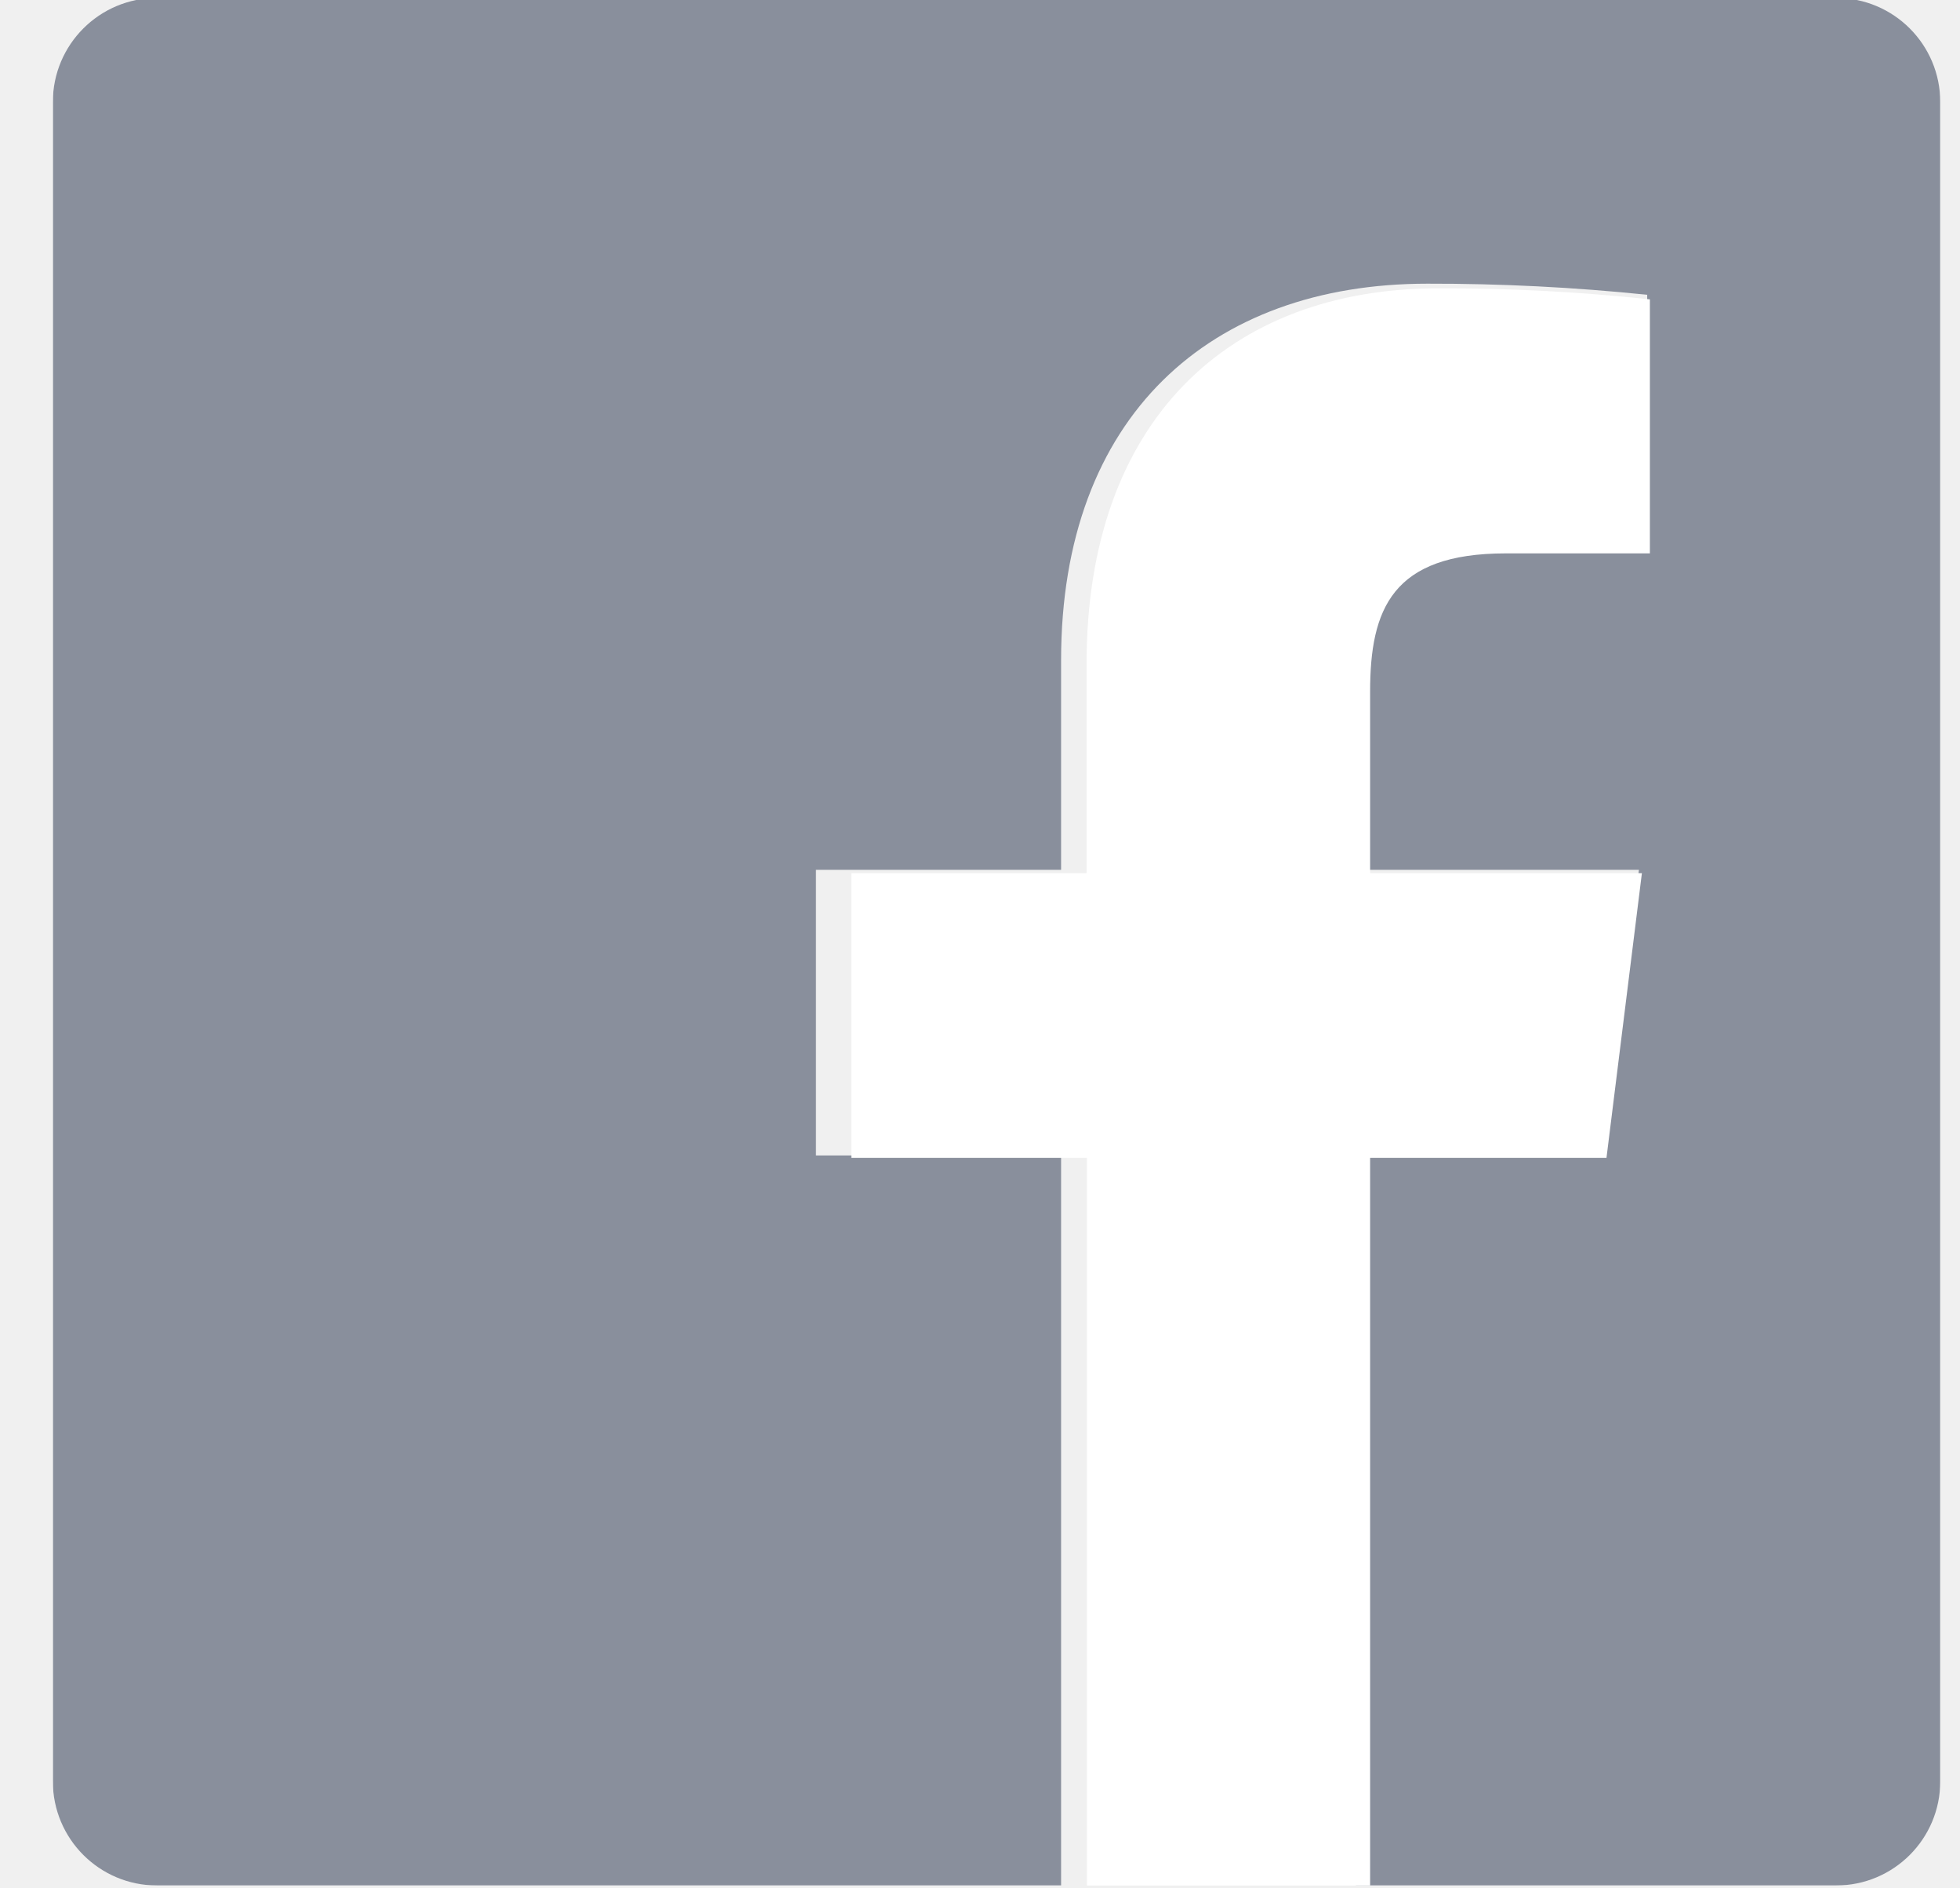
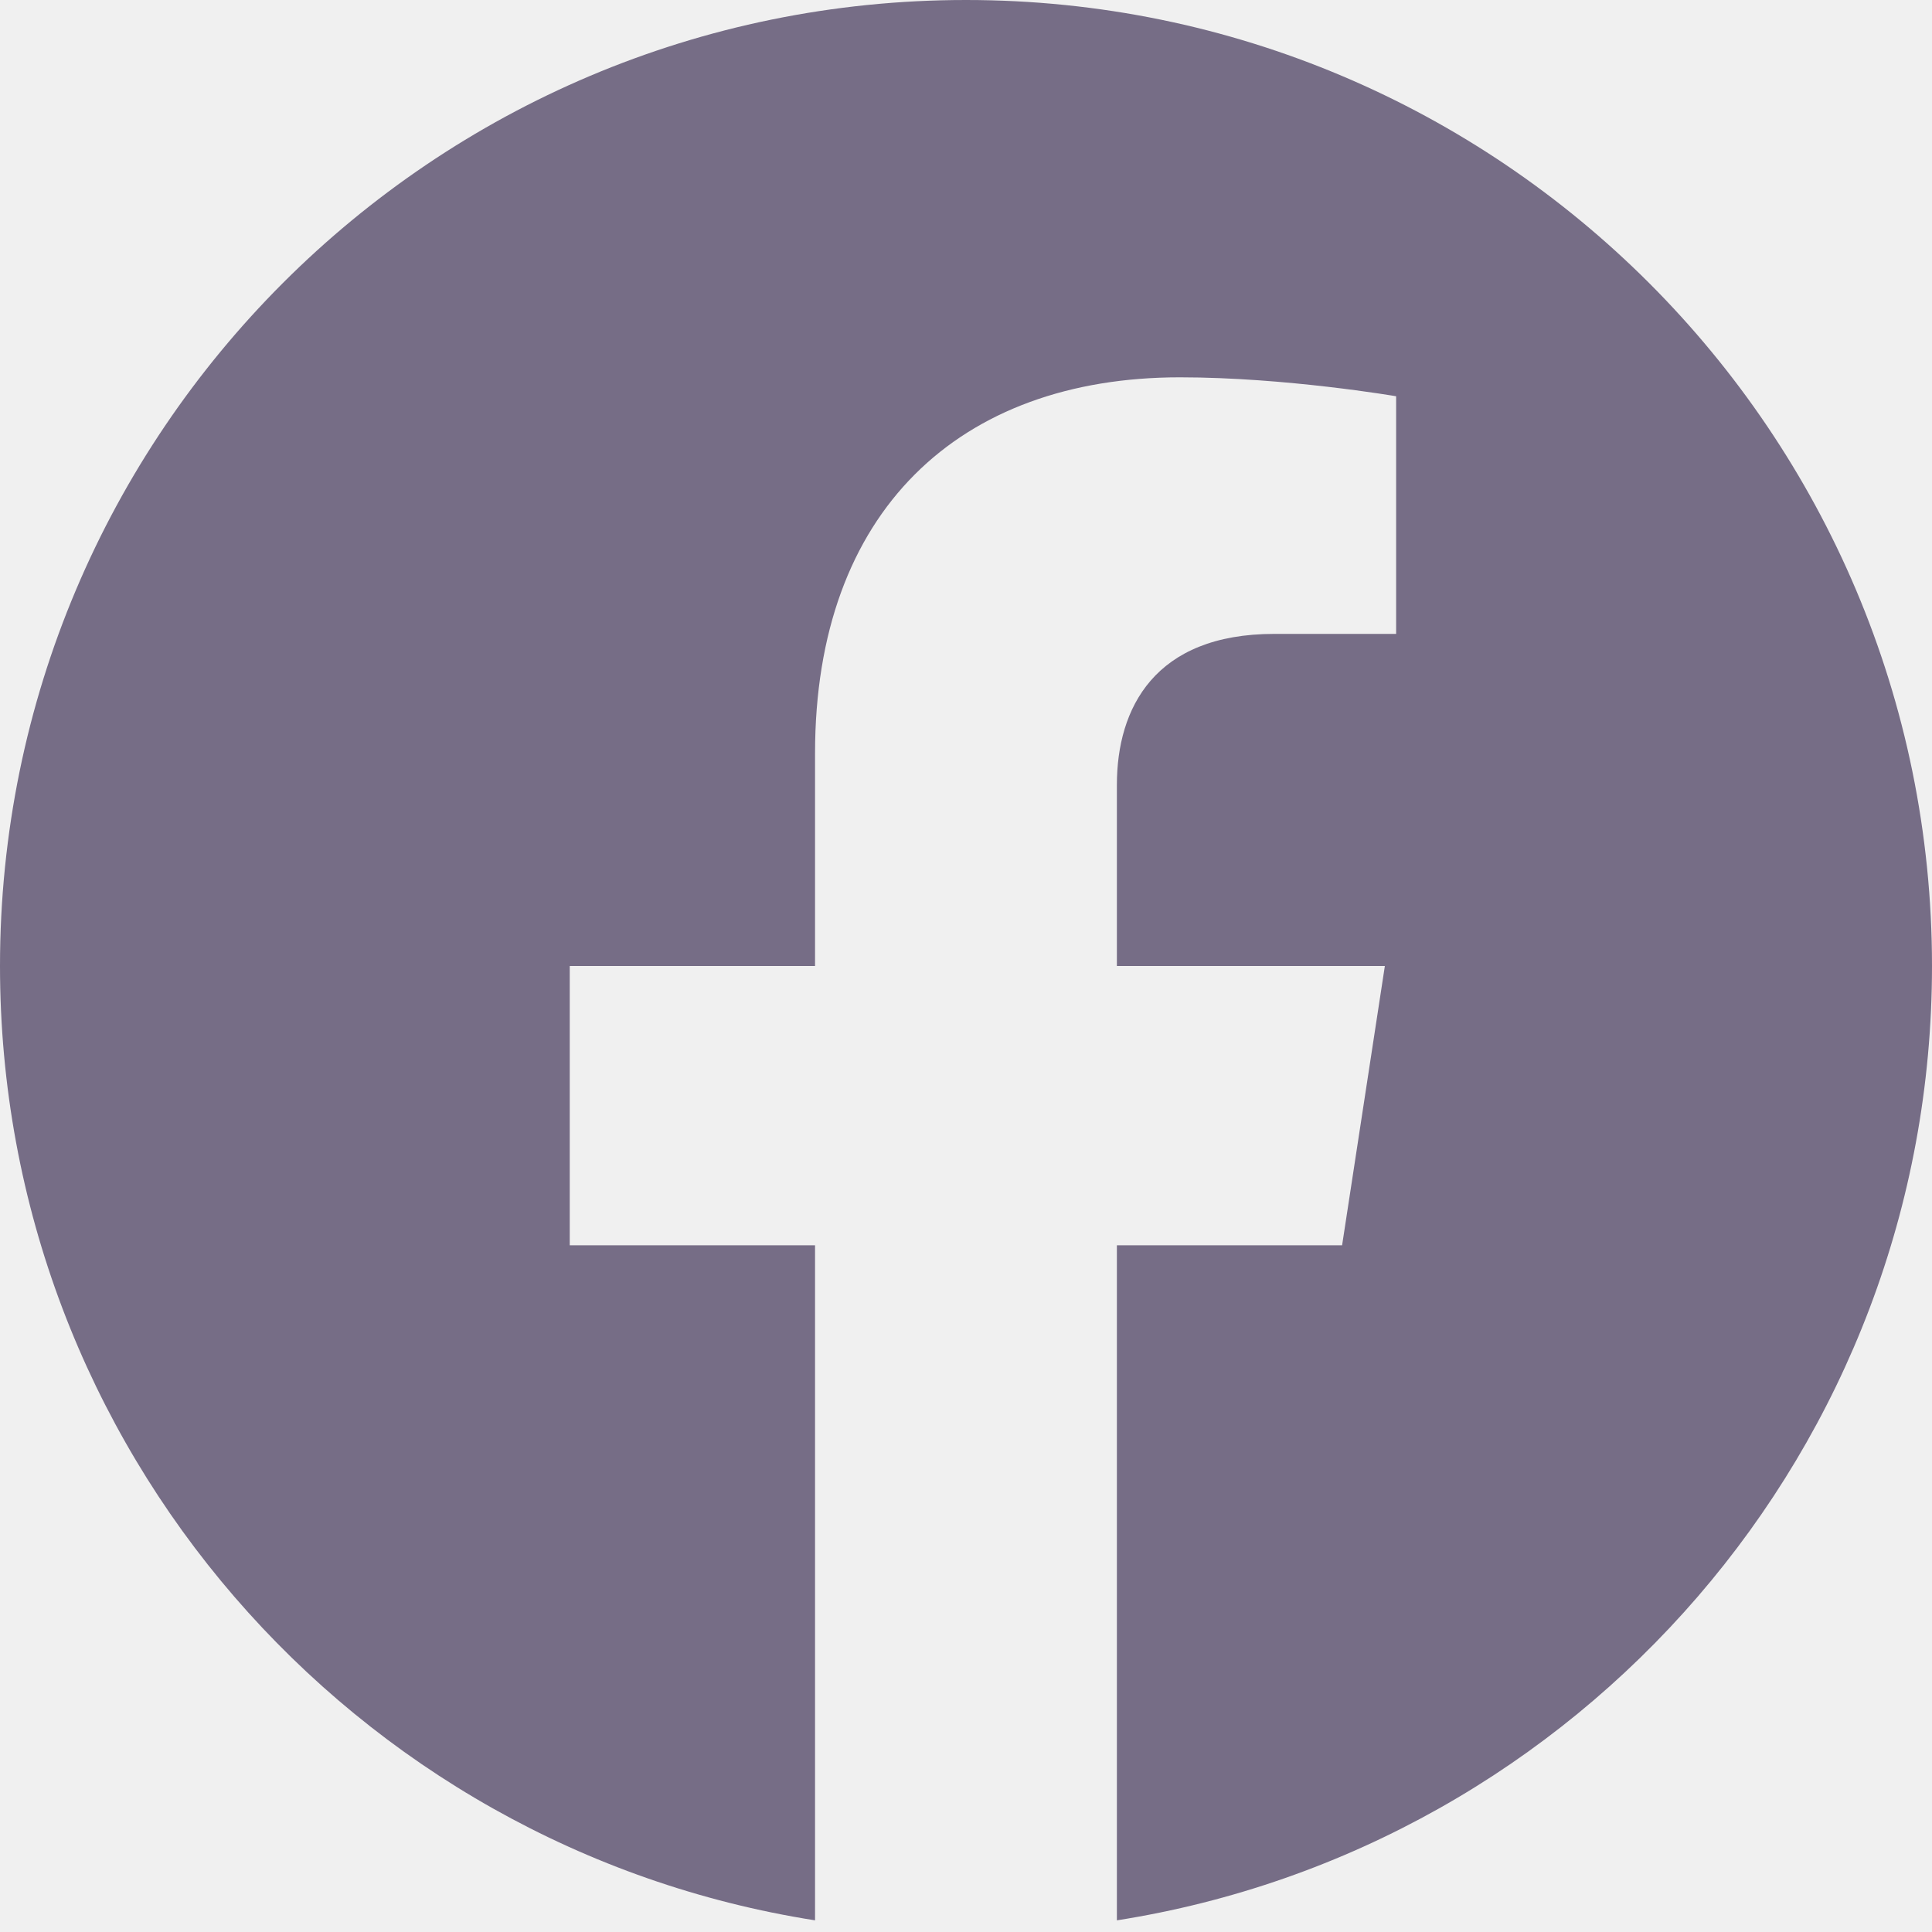
- <svg xmlns="http://www.w3.org/2000/svg" xmlns:xlink="http://www.w3.org/1999/xlink" width="27px" height="26px" viewBox="0 0 27 26" version="1.1">
-   <defs>
-     <polygon id="path-1" points="0 0 26 0 26 26 0 26" />
-   </defs>
+ <svg xmlns="http://www.w3.org/2000/svg" width="30px" height="30px" viewBox="0 0 30 30" version="1.1">
  <g id="Symbols" stroke="none" stroke-width="1" fill="none" fill-rule="evenodd">
-     <g id="Component/Footer" transform="translate(-1006, -125)">
-       <g id="Group-7" transform="translate(1006.728, 77.97163)">
-         <g id="Group-6" transform="translate(0, 47)">
-           <g id="Group-3">
-             <mask id="mask-2" fill="white">
-               <use xlink:href="#path-1" />
-             </mask>
-             <g id="Clip-2" />
-             <path d="M24.565,0 L1.435,0 C0.642,0 0,0.642 0,1.435 L0,24.565 C0,25.358 0.642,26 1.435,26 L13.889,26 L13.889,15.944 L10.512,15.944 L10.512,12.01 L13.889,12.01 L13.889,9.123 C13.889,5.763 15.942,3.936 18.934,3.936 C19.946,3.934 20.957,3.985 21.963,4.089 L21.963,7.59 L19.897,7.59 C18.266,7.59 17.951,8.363 17.951,9.501 L17.951,12.01 L21.849,12.01 L21.341,15.944 L17.951,15.944 L17.951,26 L24.565,26 C25.358,26 26,25.358 26,24.565 L26,1.435 C26,0.642 25.358,0 24.565,0" id="Fill-1" fill="#898F9C" mask="url(#mask-2)" />
-           </g>
-           <path d="M18.146,26 L18.146,15.978 L21.402,15.978 L21.89,12.056 L18.146,12.056 L18.146,9.556 C18.146,8.419 18.449,7.651 20.015,7.651 L22,7.651 L22,4.152 C21.032,4.048 20.059,3.997 19.086,4 C16.21,4 14.24,5.819 14.24,9.169 L14.24,12.056 L11,12.056 L11,15.978 L14.245,15.978 L14.245,26 L18.146,26 Z" id="Fill-4" fill="#FFFFFF" />
-         </g>
-       </g>
+     <g id="Component/Footer" transform="translate(-1209, -124)" fill="#766D86">
+       <path d="M1239,139 C1239,130.717 1232.284,124 1224,124 C1215.716,124 1209,130.717 1209,139 C1209,146.487 1214.486,152.692 1221.656,153.819 L1221.656,143.337 L1217.847,143.337 L1217.847,139 L1221.656,139 L1221.656,135.696 C1221.656,131.936 1223.897,129.859 1227.322,129.859 C1228.964,129.859 1230.679,130.153 1230.679,130.153 L1230.679,133.843 L1228.788,133.843 C1226.925,133.843 1226.343,135 1226.343,136.186 L1226.343,139 L1230.504,139 L1229.84,143.337 L1226.343,143.337 L1226.343,153.819 C1233.514,152.692 1239,146.487 1239,139" id="Icon_Facebook" />
    </g>
  </g>
</svg>
